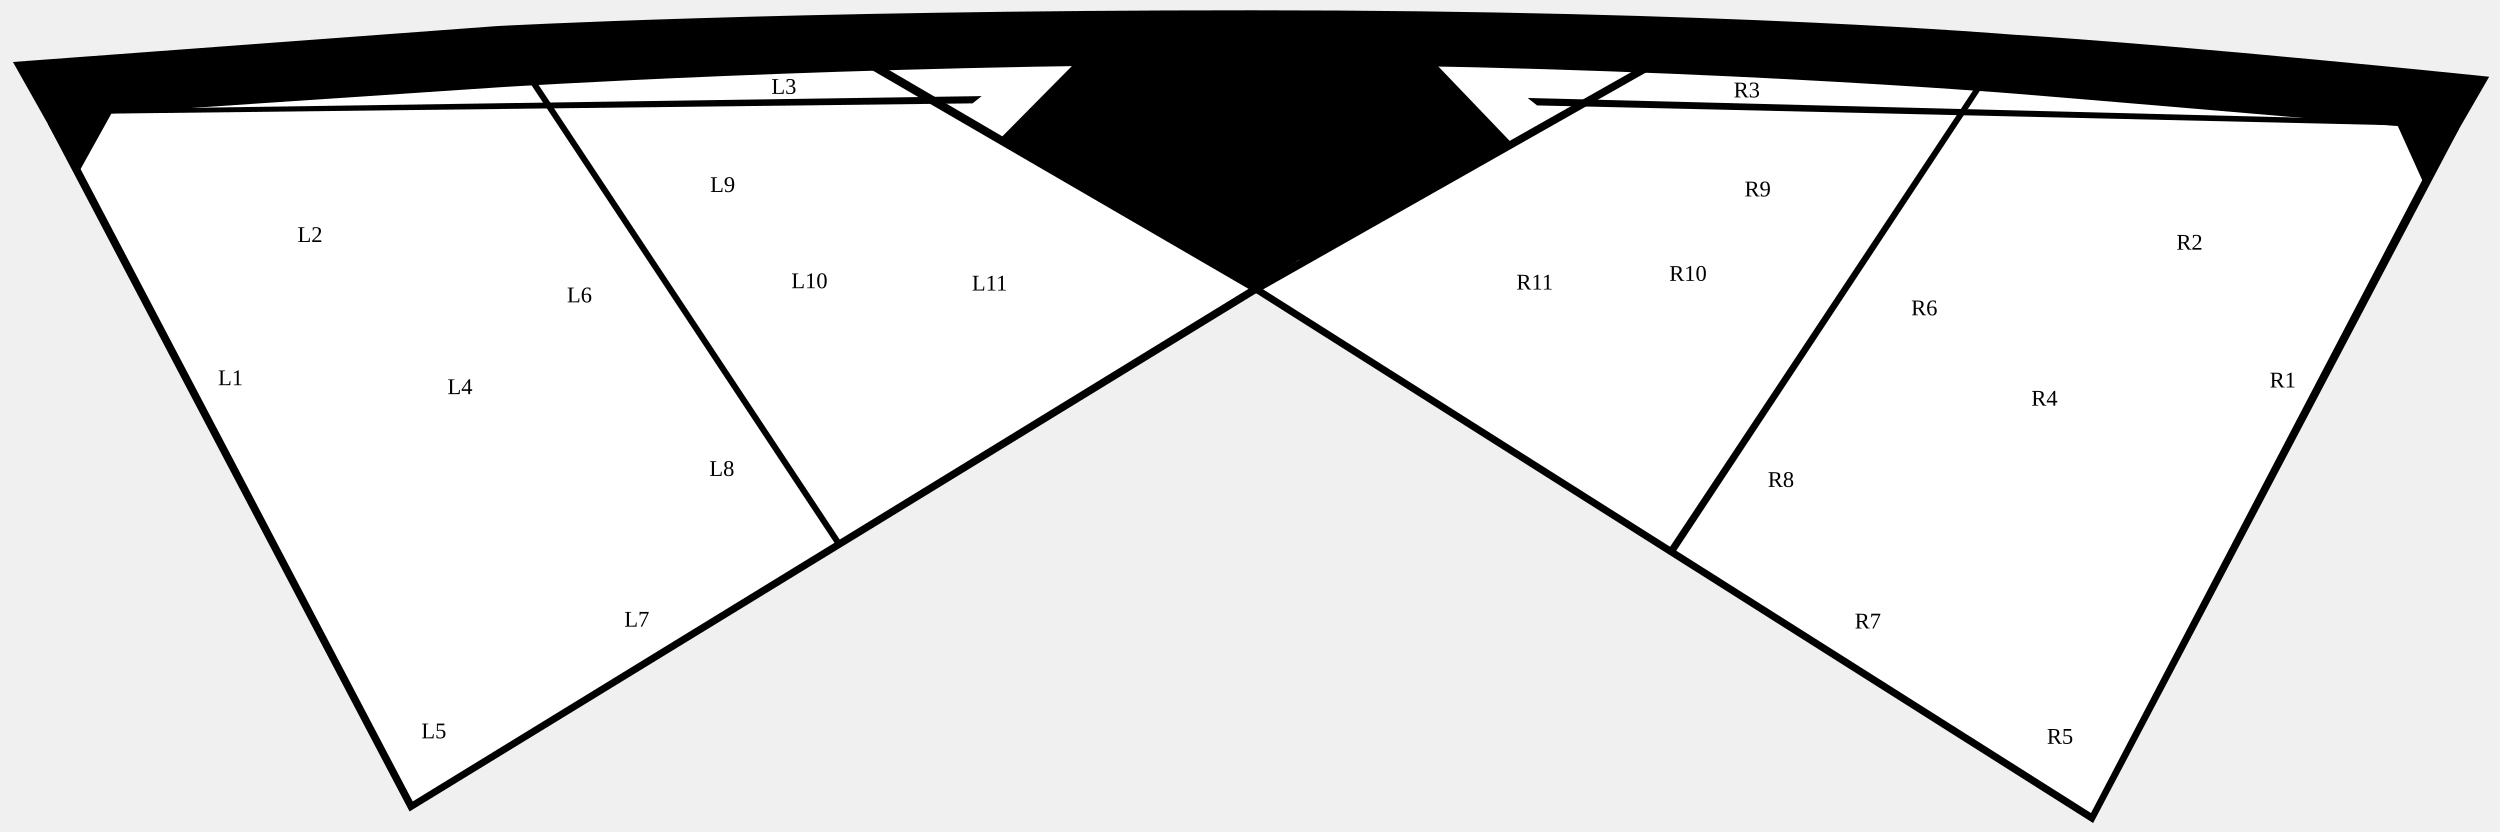
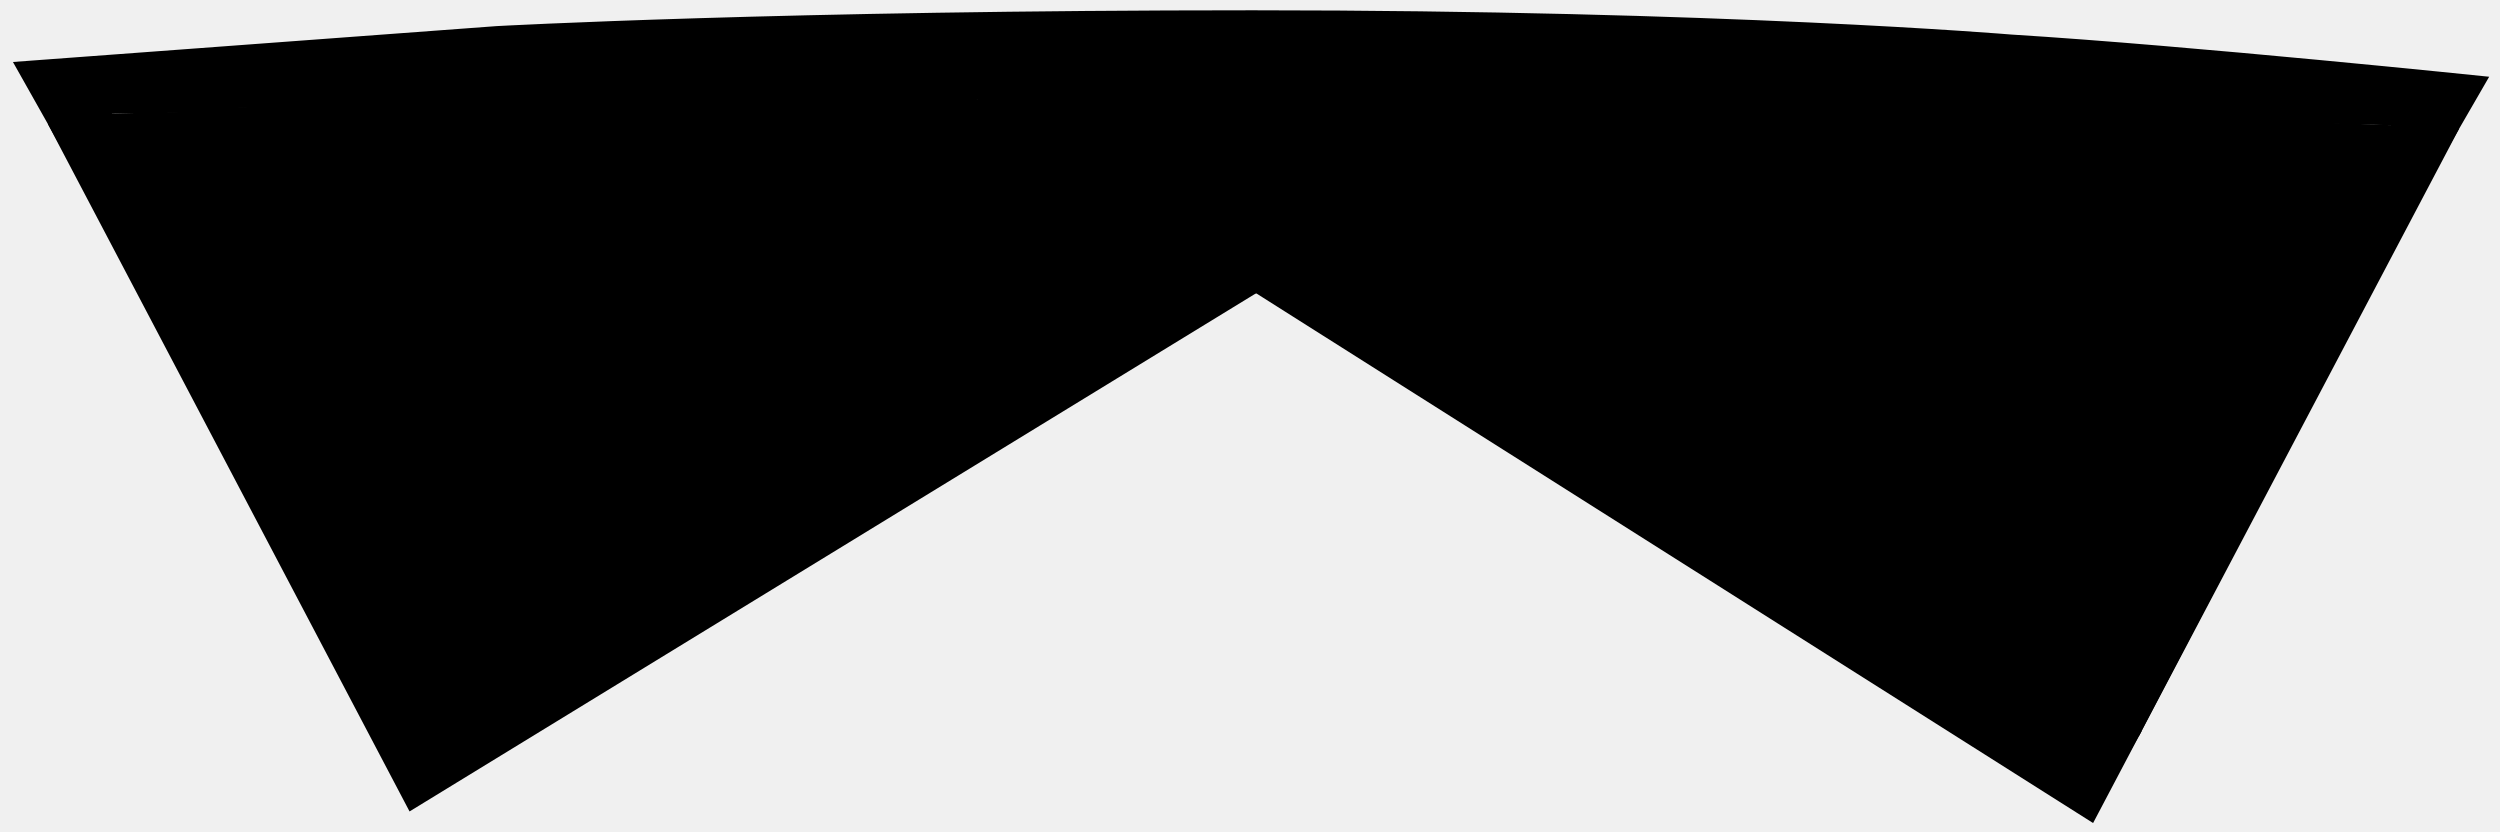
- <svg xmlns="http://www.w3.org/2000/svg" class="revolution-reflex" version="2" id="revolution-reflex-rx" x="0px" y="0px" viewBox="0 0 4740 1576" style="enable-background:new 0 0 4740 1576;" xml:space="preserve">
+ <svg xmlns="http://www.w3.org/2000/svg" class="revolution reflex" version="2" id="revolution-reflex-rx" x="0px" y="0px" viewBox="0 0 4740 1576" style="enable-background:new 0 0 4740 1576;" xml:space="preserve">
  <defs id="defs929">
    <rect x="1441.607" y="552.159" width="74.801" height="73.847" id="rect1191" />
    <rect x="1316.496" y="268.17" width="121.739" height="104.975" id="rect1185" />
    <rect x="1812.918" y="465.377" width="81.325" height="83.989" id="rect1179" />
    <rect x="1344.945" y="863.531" width="83.134" height="84.47" id="rect1173" />
    <rect x="1150.798" y="1148.966" width="75.676" height="85.539" id="rect1167" />
    <rect x="1052.662" y="510.634" width="112.163" height="112.194" id="rect1159" />
    <rect x="1068.399" y="525.741" width="104.759" height="108.848" id="rect1153" />
    <rect x="796.281" y="1348.105" width="68.309" height="81.39" id="rect1147" />
    <rect x="848.439" y="708.4" width="73.113" height="85.785" id="rect1141" />
    <rect x="529.315" y="352.203" width="72.08" height="89.636" id="rect1135" />
    <rect x="1383.438" y="145.992" width="58.526" height="61.279" id="rect1129" />
    <rect x="367.188" y="630.299" width="61.693" height="67.905" id="rect1073" />
    <rect x="367.188" y="630.299" width="61.693" height="67.905" id="rect1073-3" />
    <rect x="1383.438" y="145.992" width="58.526" height="61.279" id="rect1129-7" />
    <rect x="529.315" y="352.203" width="72.08" height="89.636" id="rect1135-3" />
    <rect x="848.439" y="708.4" width="73.113" height="85.785" id="rect1141-6" />
    <rect x="796.281" y="1348.105" width="68.309" height="81.39" id="rect1147-9" />
    <rect x="1052.662" y="510.634" width="112.163" height="112.194" id="rect1159-2" />
    <rect x="1150.798" y="1148.966" width="75.676" height="85.539" id="rect1167-0" />
    <rect x="1344.945" y="863.531" width="83.134" height="84.47" id="rect1173-3" />
    <rect x="1812.918" y="465.377" width="81.325" height="83.989" id="rect1179-0" />
    <rect x="1316.496" y="268.17" width="121.739" height="104.975" id="rect1185-2" />
    <rect x="1441.607" y="552.159" width="90.805" height="90.302" id="rect1191-1" />
  </defs>
  <style type="text/css" id="style867">
		.revolution-reflex .panel {
			stroke-width: 3px;
            fill: #FFFFFF;
		}
	</style>
  <path class="mesh" d="M232.5,152.5l-21,51l674-41c0,0,778-49,1489-49s1446,56,1446,56l738,60l-22-58l-722-58c0,0-744-50-1430-50  s-1436,34-1436,34L232.5,152.5z" id="path869" />
  <polygon class="panel" id="L1" points="133.5,309.5 196.5,188.5 738.5,1108.5 699.5,1374.5 " />
  <polygon class="panel" id="L2" points="201.5,215.5 737.5,1117.9 874.6,199.8 " />
  <path class="panel" id="L3" d="M289.5,206.5c0,0,1102.3-87.8,1651.6-87.8l-74.6,69.8L289.5,206.5z" />
  <polygon class="panel" id="L4" points="1003.7,199.8 930.5,1242.5 696.5,1373 867.1,200 " />
  <polygon class="panel" id="L5" points="780.5,1528.5 696.5,1368.9 930.9,1236.9 930.5,1437.5 " />
  <polygon class="panel" id="L6" points="998,199.8 1038,199.8 1324.5,634.5 945.5,955.5 " />
  <polygon class="panel" id="L7" points="923.7,1441.6 923.5,1243.5 2293.5,495.5 2380.5,545.5 " />
  <polygon class="panel" id="L8" points="1405.5,754.5 1519.5,924.5 923.5,1249.3 924.1,1240.7 " />
  <polygon class="panel" id="L9" points="1044.5,202.5 1328.5,632.5 1858,188.6 " />
  <polygon class="panel" id="L10" points="923.7,1246.3 945.5,947 1932.1,122.1 2044.5,122.5 " />
  <polygon class="panel" id="L11" points="1407.5,752.5 1519.5,925.5 2297.1,497.8 1895.5,263.5 " />
  <polygon class="center" id="center-panel" points="2035,122.5 2379.1,117.5 2730.5,122.5 2869.5,268.5 2381.5,550.5 1895.5,263.5 " />
  <polygon class="panel" id="R11" points="2465.7,501 2873.5,271.5 3353.5,761.5 3240.5,933.5 " />
  <polygon class="panel" id="R10" points="2723.7,122.5 3810.6,1256.5 3798.5,956.5 2831.5,123.5 " />
  <polygon class="panel" id="R9" points="3719.5,211.5 3431.5,646.5 2911.5,197.5 " />
  <polygon class="panel" id="R8" points="3244.5,936.5 3355.5,769.5 3811.5,1251.5 3810.5,1257.5 " />
  <polygon class="panel" id="R7" points="2379.5,546.5 2463.5,492.5 3810.5,1249.5 3815.5,1453.5 " />
  <polygon class="panel" id="R6" points="3723.5,211.5 3765.1,209.6 3798.8,962.6 3433.5,648.5 " />
  <polygon class="panel" id="R5" points="3805.5,1244.5 3810.5,1451.5 3967.5,1548.5 4060.5,1386.5 " />
  <polygon class="panel" id="R4" points="3806.1,1255 4057.1,1392.4 3891.5,213.5 3760.5,209.5 " />
  <path class="panel" id="R3" d="M4418.5,228.5c0,0-631-87-1590-105l71,65L4418.5,228.5z" />
  <polygon class="panel" id="R2" points="3887.7,213.4 4539.5,237.5 4016.5,1131.5 " />
  <polygon class="panel" id="R1" points="4545.5,216.5 4606.5,339.5 4055,1396 4015.4,1123.9 " />
  <g class="reinforcements" id="g910">
    <path fill="#000000" d="M145.9,332.9l94.6-170.4l641-54l-0.5,55.9l136.9-8.6l-2.4-52.3c0,0,694-32,1361-32s1440,52,1440,52l702,54   l80,177.3l121-209.3c0,0-567-59-906-80c0,0-547-46-1438-46s-1434,30-1434,30l-917,68L145.9,332.9z" id="path894" />
    <polygon fill="#000000" points="91,235.5 776.5,1538.5 2377.5,558.5 3136.5,128.5 3108.1,128.1 2380.5,539.5 782.5,1519.5   105.5,230.5  " id="polygon896" />
    <path fill="#000000" d="M200.9,195.9l746.6-45.4c0,0,699-43,1430-43s1446,54,1446,54l731.7,59.2l-3.7,18.8c0,0-511-44-732-62   c0,0-675.8-55-1440.4-55s-1432.6,43-1432.6,43l-745,50L200.9,195.9z" id="path898" />
    <polygon fill="#000000" points="1004,156 1585.7,1034.4 1595.6,1028.3 1017.5,155.5  " id="polygon900" />
    <polygon fill="#000000" points="4662.4,244.2 3968.5,1560.5 2381.7,556.1 1643,127 1674,126 2380.5,539.5 3964.5,1541.5 4646.5,238.5    " id="polygon902" />
    <polygon fill="#000000" points="3763.7,157.3 3174.5,1049.6 3162.8,1042.2 3751,156.4  " id="polygon904" />
    <polygon fill="#000000" points="2896.5,185.8 2914.3,199.9 4539.5,237.5 4533.9,227.5  " id="polygon906" />
    <polygon fill="#000000" points="1861.2,182.2 1844,196 201.5,215.5 223.5,206.5  " id="polygon908" />
  </g>
  <g class="logo" id="g912">
    <path d="M2562.1,151.1c-14.2,8-3.4,32.2,0.3,41.6c3.8,9.5,16.8,30.6,33.2,43l-30.1-7.7l-28.9-78l-18.5,0.4   c11.7,33,24.1,64,35,99c-2.4-0.7-27.8-7.8-27.9-7.9l-24.8-68.4l19.9-2.1l-12.2-21.1l-51.6,0.7l4,23.5l20.8-0.6   c9.5,24.5,22.6,60.6,29.6,84.9l-27.1-8l-36.6-99.6l-19.2,0.5c11.3,29.8,22.2,58.7,33.3,90.7c-7.2,1.6-13.9-0.3-20.4-3.3   c-12.2-15.2-12.4-27.2-17.5-49.9l-3.9-37.4l-20,0.5c0.6,20.4,4.1,78.5,38.2,115.7L2423,262c-0.1-0.1-2-12-2.1-12.9l-25,4.9   l-37.6-101.9l-18.5,0.4c7.1,20.2,14,40.5,21.4,60.6c3.1,8.4,15.8,39.8,25.9,75.8c-2.3-1-25.1-12-25.2-12.1l-0.4-11.2   c-6.3-59.3-24.4-93.6-39.5-105.1c-6.7-5.1-9.5-9.8-29-11.7c-10.3,1.4-16.6,4.6-18,8.8c-5.6,16.8-0.4,32.5,11,65.2   c12.1,34.6,40.8,73.7,40.8,73.7c-15-7.3-29.4-12.8-38.6-21.8c-1.6-1.5-4.7-12.2-5.1-14.6c-1-5.5-2.3-10.9-3.5-16.4l-20.2-91.5   l-20.1-0.2c0,0,25.9,108.5,25.9,108.5c-5-8-7.5-15.7-11.4-24c-3.8-8.2-7.9-16.5-11.6-24.8c-6.7-15-13-29.8-19.9-44.7l-6.9-14.9   l-20,0.5c0,0,48.2,105.3,54.9,120.2c7.6,16.8,14.3,29.2,21.4,50.2c-2.3-1.5-24.8-16.6-24.9-16.7c-0.1-0.1-3-14.7-3.2-15.9   l-27.8,7.5l-5.1-4.1l-10-29.8l22.7-4.7l-9.6-40.7c-8.8,0.9-16.9,1.8-25.8,2.9c-3.5-4.7-5.2-9.7-7.1-15.5c2.6-0.3,5.3-1.4,7.9-0.9   c0.2,0,9.8,4.2,10,4.3c-2-5.5-5.8-11.5-7.9-16.9l16.1-0.9c0,0-17.9-39.1-18.3-39.3c-15-0.6-29.5-0.2-44.5,0.2   c7.8,22.6,15.5,45.5,22.8,68.2c3.9,12.2,7.6,24.6,11.9,36.7c3.1,8.8,6,17.4,8.9,26.2c2.8,8.7,5.5,17.5,8,26.3   c3.6,12.3,7.7,22,10.1,36.1c-4.2-3.5-8.4-6.1-11.9-10.3c-6.1-7.4-12.8-21.7-17.8-30.6c-2.1-5.4-18.7-56.2-18.8-58.6   c-0.6-12.7-2.8-28-6.6-40c-12-36.4-20.6-40.5-21.2-42.1c-2-5.7-6.5-17.9-6.8-20.9l29.8,1.1l23.2,0.7l13.9,0.1l19.7,4.1l-0.4-3.8   l23.1-0.8l11.1,2.7l3-1.1l4.3-2.8l8.3-1.6l12.5,1l29.1,5.5l-0.5-4.6l17.8,0.5l35.2,4.8l0.1-6.2l19.2-0.5l5.5,1l56.2-1.2l44.8,0   l15.6,1.5l6.1-0.6l6-2.2l10.7-1.1l19.4,1.1l18,2l-0.2-1.5l14.6-0.7l5.5,1l5.3-0.6l11,1.9l-0.3-3.1l20.9,0.2l55.4,5.8l13.3,1.7   l-18.3,1.9l7.9,23.9l-30.3-24.6l-17,0.2l27.3,77.4l-22.9-4.6c2.6-19.6,1.2-33.2-2.7-42.4c-5.3-12.4-7.9-20.4-28-30.1   C2582.1,146.9,2576.1,147.4,2562.1,151.1z" id="path914" />
    <path d="M2581.9,190.3c-5.4-13.4-5.3-21.4,0.3-23.2c10.8-3.5,22.4,7.2,24.9,20.6c2.6,13.6,4.2,27.1-2.7,27.8   C2597.5,216.2,2587,202.9,2581.9,190.3z" id="path916" />
    <path d="M2307.6,222.7c-10.2-21.4-12.2-39.8-2.1-40.3c13.2-0.6,22.1,17,28.2,39.9c6.5,24.3,9.2,44.2,3.6,43.2   C2325.3,263.6,2319.4,247.5,2307.6,222.7z" id="path918" />
    <path d="M2098.7,151.4l-14.9,2.1l-9.1,1.7l9.5,46.9c1.7-0.2,18-1.9,18.3-1.9c0.2,0,9,4.8,9.8,5.2l-0.6-6.1l11.3-0.4   c8.9,10.2,9.2,16.4,10.4,25.6c1.2,9.1-1.5,33.3-2.4,41.5l59.8,115l-19.9-20.3l-28.2-55.7l-28-84.3l-1.6-14.8l-21.9,3.3   c5.5,17.4,22.8,69.6,25.6,78.4c2.8,8.7,5.8,17.4,8.5,26.1c5.8,19.2,11.4,38.5,17.5,57.6c-3.5-4.4-16.8-19.9-18.7-23.5   c-1.5-3-4.8-17.9-6.1-22.3c-5-17.2-10.2-34.3-15.5-51.4c-3-9.4-18.3-56.1-27.3-77.8l3.5-0.3l-8-5.4l-8.3-43.1l10.7-1.1l0.9,1.4   l9.8-0.8l0.9-1.1l12.2-1.3l19.2,6.5L2098.7,151.4z" id="path920" />
    <polygon points="2679.6,198.3 2651.1,175.8 2664.2,213 2686.3,217.7  " id="polygon922" />
    <path d="M2700.5,144.1c-0.1,0.2-0.2,0.3-0.4,0.5c-0.2,0.1-0.5,0.2-0.8,0.3c-0.3,0.1-0.7,0.1-1.1,0.2l-1.3,0.1l-0.2-2.3l1.6-0.2   c0.4,0,0.7-0.1,0.9-0.1c0.2,0,0.5,0,0.7,0.1c0.2,0.1,0.4,0.2,0.5,0.3c0.1,0.1,0.2,0.3,0.2,0.4   C2700.6,143.7,2700.6,143.9,2700.5,144.1z M2700.2,145.8c0.6-0.3,1.1-0.7,1.5-1.1c0.3-0.4,0.5-1,0.4-1.6c0-0.4-0.2-0.8-0.4-1.1   c-0.2-0.3-0.6-0.5-1-0.7c-0.4-0.2-0.8-0.2-1.2-0.3c-0.4,0-0.9,0-1.5,0.1l-3,0.3l0.9,8.4l1.5-0.2l-0.3-3.1l1.7-0.2l3.1,2.8l2.4-0.2   L2700.2,145.8z M2704.5,150c-1.3,1.6-2.9,2.5-4.9,2.7c-2,0.2-3.8-0.3-5.4-1.6c-1.6-1.3-2.4-2.9-2.7-4.9c-0.2-2,0.3-3.8,1.6-5.3   c1.3-1.6,2.9-2.5,4.9-2.7c2-0.2,3.8,0.3,5.4,1.6c1.6,1.3,2.4,2.9,2.7,4.9C2706.3,146.6,2705.8,148.4,2704.5,150z M2703.9,139.1   c-1.7-1.4-3.7-2-5.9-1.8c-2.2,0.2-4,1.2-5.4,2.9c-1.4,1.7-2,3.7-1.8,5.9c0.2,2.2,1.2,4,2.9,5.4c1.7,1.4,3.7,2,5.9,1.8   c2.2-0.2,4-1.2,5.4-2.9c1.4-1.7,2-3.7,1.8-5.9C2706.6,142.3,2705.7,140.5,2703.9,139.1z" id="path924" />
  </g>
  <text xml:space="preserve" id="text1071" style="font-size:42.667px;white-space:pre;shape-inside:url(#rect1073);fill:#000000" transform="translate(46.26712,61.2249)">
    <tspan x="367.188" y="669.12" id="tspan1091">L1</tspan>
  </text>
  <text xml:space="preserve" id="text1071-6" style="font-size:42.667px;white-space:pre;shape-inside:url(#rect1073-3);fill:#000000" transform="translate(3936.048,65.50633)">
    <tspan x="367.188" y="669.12" id="tspan1093">R1</tspan>
  </text>
  <text xml:space="preserve" id="text1127" style="font-size:42.667px;white-space:pre;shape-inside:url(#rect1129);fill:#000000" transform="translate(79.12706,-6.847995)">
    <tspan x="1383.438" y="184.814" id="tspan1095">L3</tspan>
  </text>
  <text xml:space="preserve" id="text1127-5" style="font-size:42.667px;white-space:pre;shape-inside:url(#rect1129-7);fill:#000000" transform="translate(1903.601,-0.1443439)">
    <tspan x="1383.438" y="184.814" id="tspan1097">R3</tspan>
  </text>
  <text xml:space="preserve" id="text1133" style="font-size:42.667px;white-space:pre;shape-inside:url(#rect1135);fill:#000000" transform="translate(34.75036,67.84725)">
    <tspan x="529.314" y="391.024" id="tspan1099">L2</tspan>
  </text>
  <text xml:space="preserve" id="text1133-5" style="font-size:42.667px;white-space:pre;shape-inside:url(#rect1135-3);fill:#000000" transform="translate(3597.147,82.40025)">
    <tspan x="529.314" y="391.024" id="tspan1101">R2</tspan>
  </text>
  <text xml:space="preserve" id="text1139" style="font-size:42.667px;white-space:pre;shape-inside:url(#rect1141);fill:#000000">
    <tspan x="848.439" y="747.222" id="tspan1103">L4</tspan>
  </text>
  <text xml:space="preserve" id="text1139-2" style="font-size:42.667px;white-space:pre;shape-inside:url(#rect1141-6);fill:#000000" transform="translate(3002.959,21.94739)">
    <tspan x="848.439" y="747.222" id="tspan1105">R4</tspan>
  </text>
  <text xml:space="preserve" id="text1145" style="font-size:42.667px;white-space:pre;shape-inside:url(#rect1147);fill:#000000" transform="translate(2.569483,12.93324)">
    <tspan x="796.281" y="1386.927" id="tspan1107">L5</tspan>
  </text>
  <text xml:space="preserve" id="text1145-1" style="font-size:42.667px;white-space:pre;shape-inside:url(#rect1147-9);fill:#000000" transform="translate(3084.623,23.25443)">
    <tspan x="796.281" y="1386.927" id="tspan1109">R5</tspan>
  </text>
  <text xml:space="preserve" id="text1151" style="fill:#000000;font-size:42.667px;white-space:pre;shape-inside:url(#rect1153)" />
  <text xml:space="preserve" id="text1157" style="font-size:42.667px;white-space:pre;shape-inside:url(#rect1159);fill:#000000" transform="translate(22.32764,23.83009)">
    <tspan x="1052.662" y="549.454" id="tspan1111">L6</tspan>
  </text>
  <text xml:space="preserve" id="text1157-7" style="font-size:42.667px;white-space:pre;shape-inside:url(#rect1159-2);fill:#000000" transform="translate(2570.893,48.34264)">
    <tspan x="1052.662" y="549.454" id="tspan1113">R6</tspan>
  </text>
  <text xml:space="preserve" id="text1165" style="font-size:42.667px;white-space:pre;shape-inside:url(#rect1167);fill:#000000" transform="translate(32.94045,0.3551551)">
    <tspan x="1150.797" y="1187.788" id="tspan1115">L7</tspan>
  </text>
  <text xml:space="preserve" id="text1165-9" style="font-size:42.667px;white-space:pre;shape-inside:url(#rect1167-0);fill:#000000" transform="translate(2365.763,3.793125)">
    <tspan x="1150.797" y="1187.788" id="tspan1117">R7</tspan>
  </text>
  <text xml:space="preserve" id="text1171" style="font-size:42.667px;white-space:pre;shape-inside:url(#rect1173);fill:#000000">
    <tspan x="1344.945" y="902.353" id="tspan1119">L8</tspan>
  </text>
  <text xml:space="preserve" id="text1171-6" style="font-size:42.667px;white-space:pre;shape-inside:url(#rect1173-3);fill:#000000" transform="translate(2006.854,20.90269)">
    <tspan x="1344.945" y="902.353" id="tspan1121">R8</tspan>
  </text>
  <text xml:space="preserve" id="text1177" style="font-size:42.667px;white-space:pre;shape-inside:url(#rect1179);fill:#000000" transform="translate(29.79966,46.675)">
    <tspan x="1812.918" y="504.198" id="tspan1123">L11</tspan>
  </text>
  <text xml:space="preserve" id="text1177-6" style="font-size:42.667px;white-space:pre;shape-inside:url(#rect1179-0);fill:#000000" transform="translate(1062.18,44.81146)">
    <tspan x="1812.918" y="504.198" id="tspan1125">R11</tspan>
  </text>
  <text xml:space="preserve" id="text1183" style="font-size:42.667px;white-space:pre;shape-inside:url(#rect1185);fill:#000000" transform="translate(29.93042,57.07329)">
    <tspan x="1316.496" y="306.991" id="tspan1127">L9</tspan>
  </text>
  <text xml:space="preserve" id="text1183-6" style="font-size:42.667px;white-space:pre;shape-inside:url(#rect1185-2);fill:#000000" transform="translate(1991.197,65.3824)">
    <tspan x="1316.496" y="306.991" id="tspan1129">R9</tspan>
  </text>
  <text xml:space="preserve" id="text1189" style="font-size:42.667px;white-space:pre;shape-inside:url(#rect1191);fill:#000000" transform="translate(58.74992,-44.51319)">
    <tspan x="1441.607" y="590.982" id="tspan1131">L10</tspan>
  </text>
  <text xml:space="preserve" id="text1189-8" style="font-size:42.667px;white-space:pre;shape-inside:url(#rect1191-1);fill:#000000" transform="translate(1723.273,-58.48502)">
    <tspan x="1441.607" y="590.982" id="tspan1133">R10</tspan>
  </text>
</svg>
